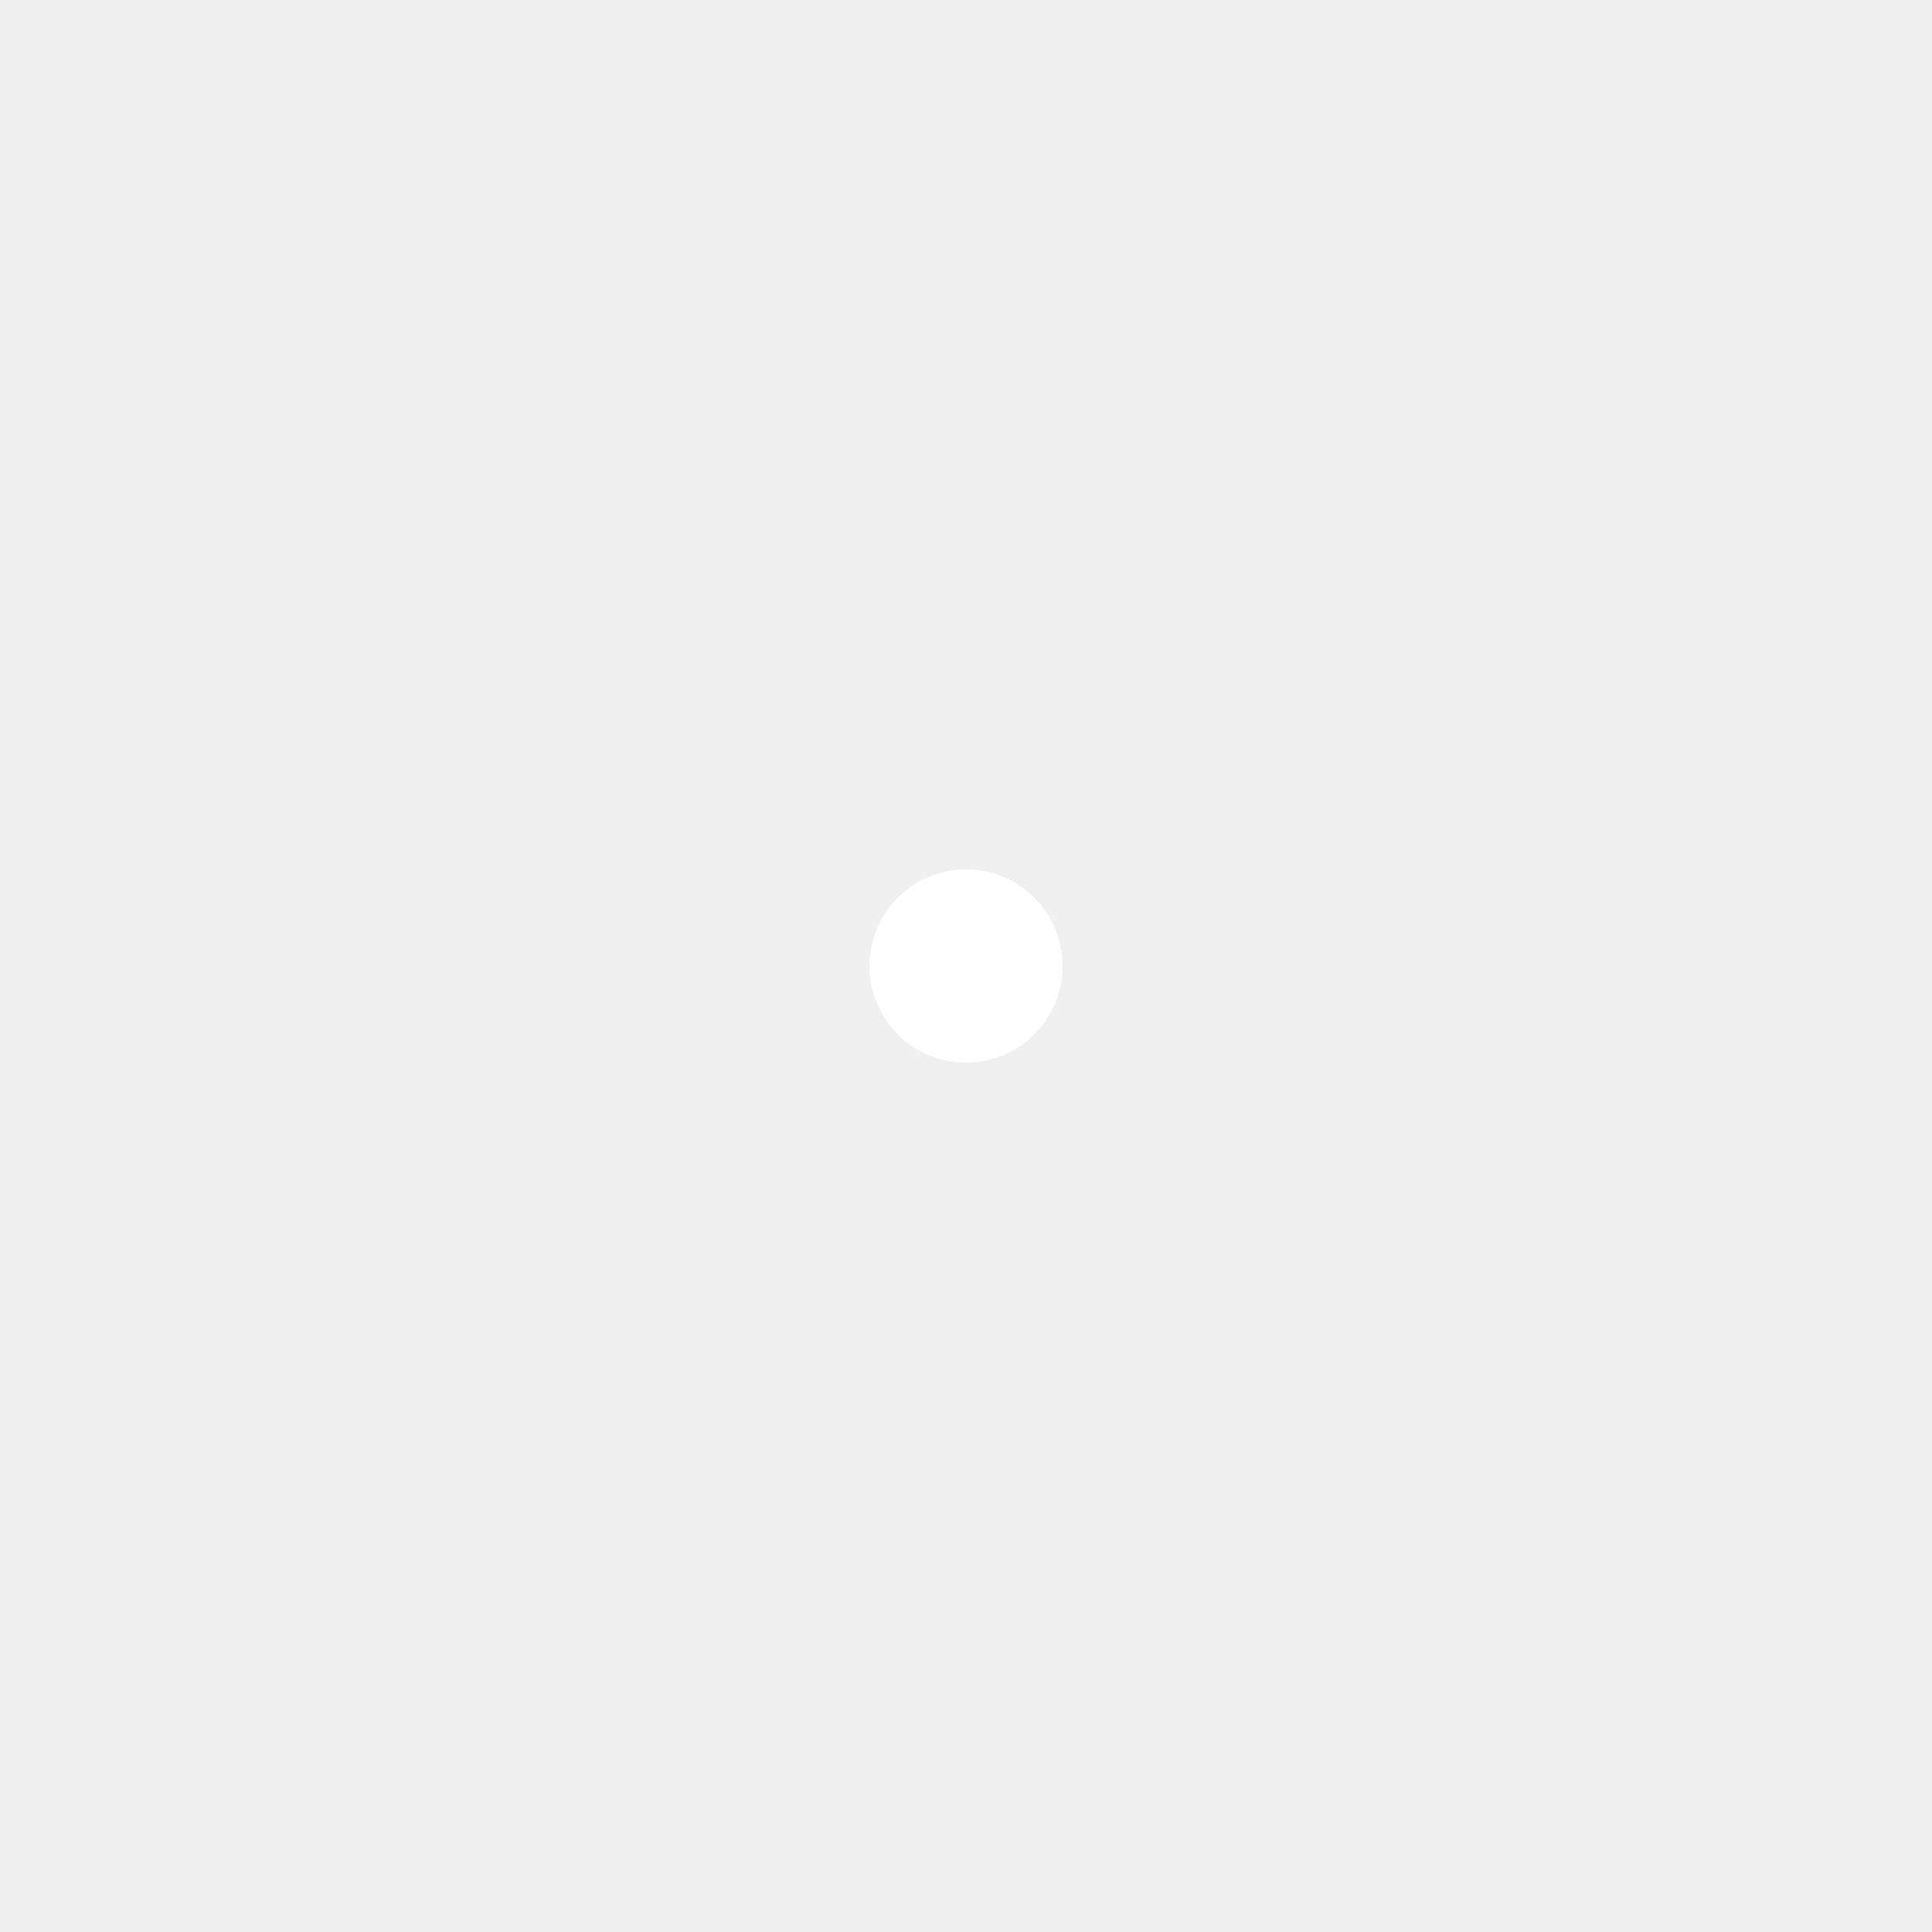
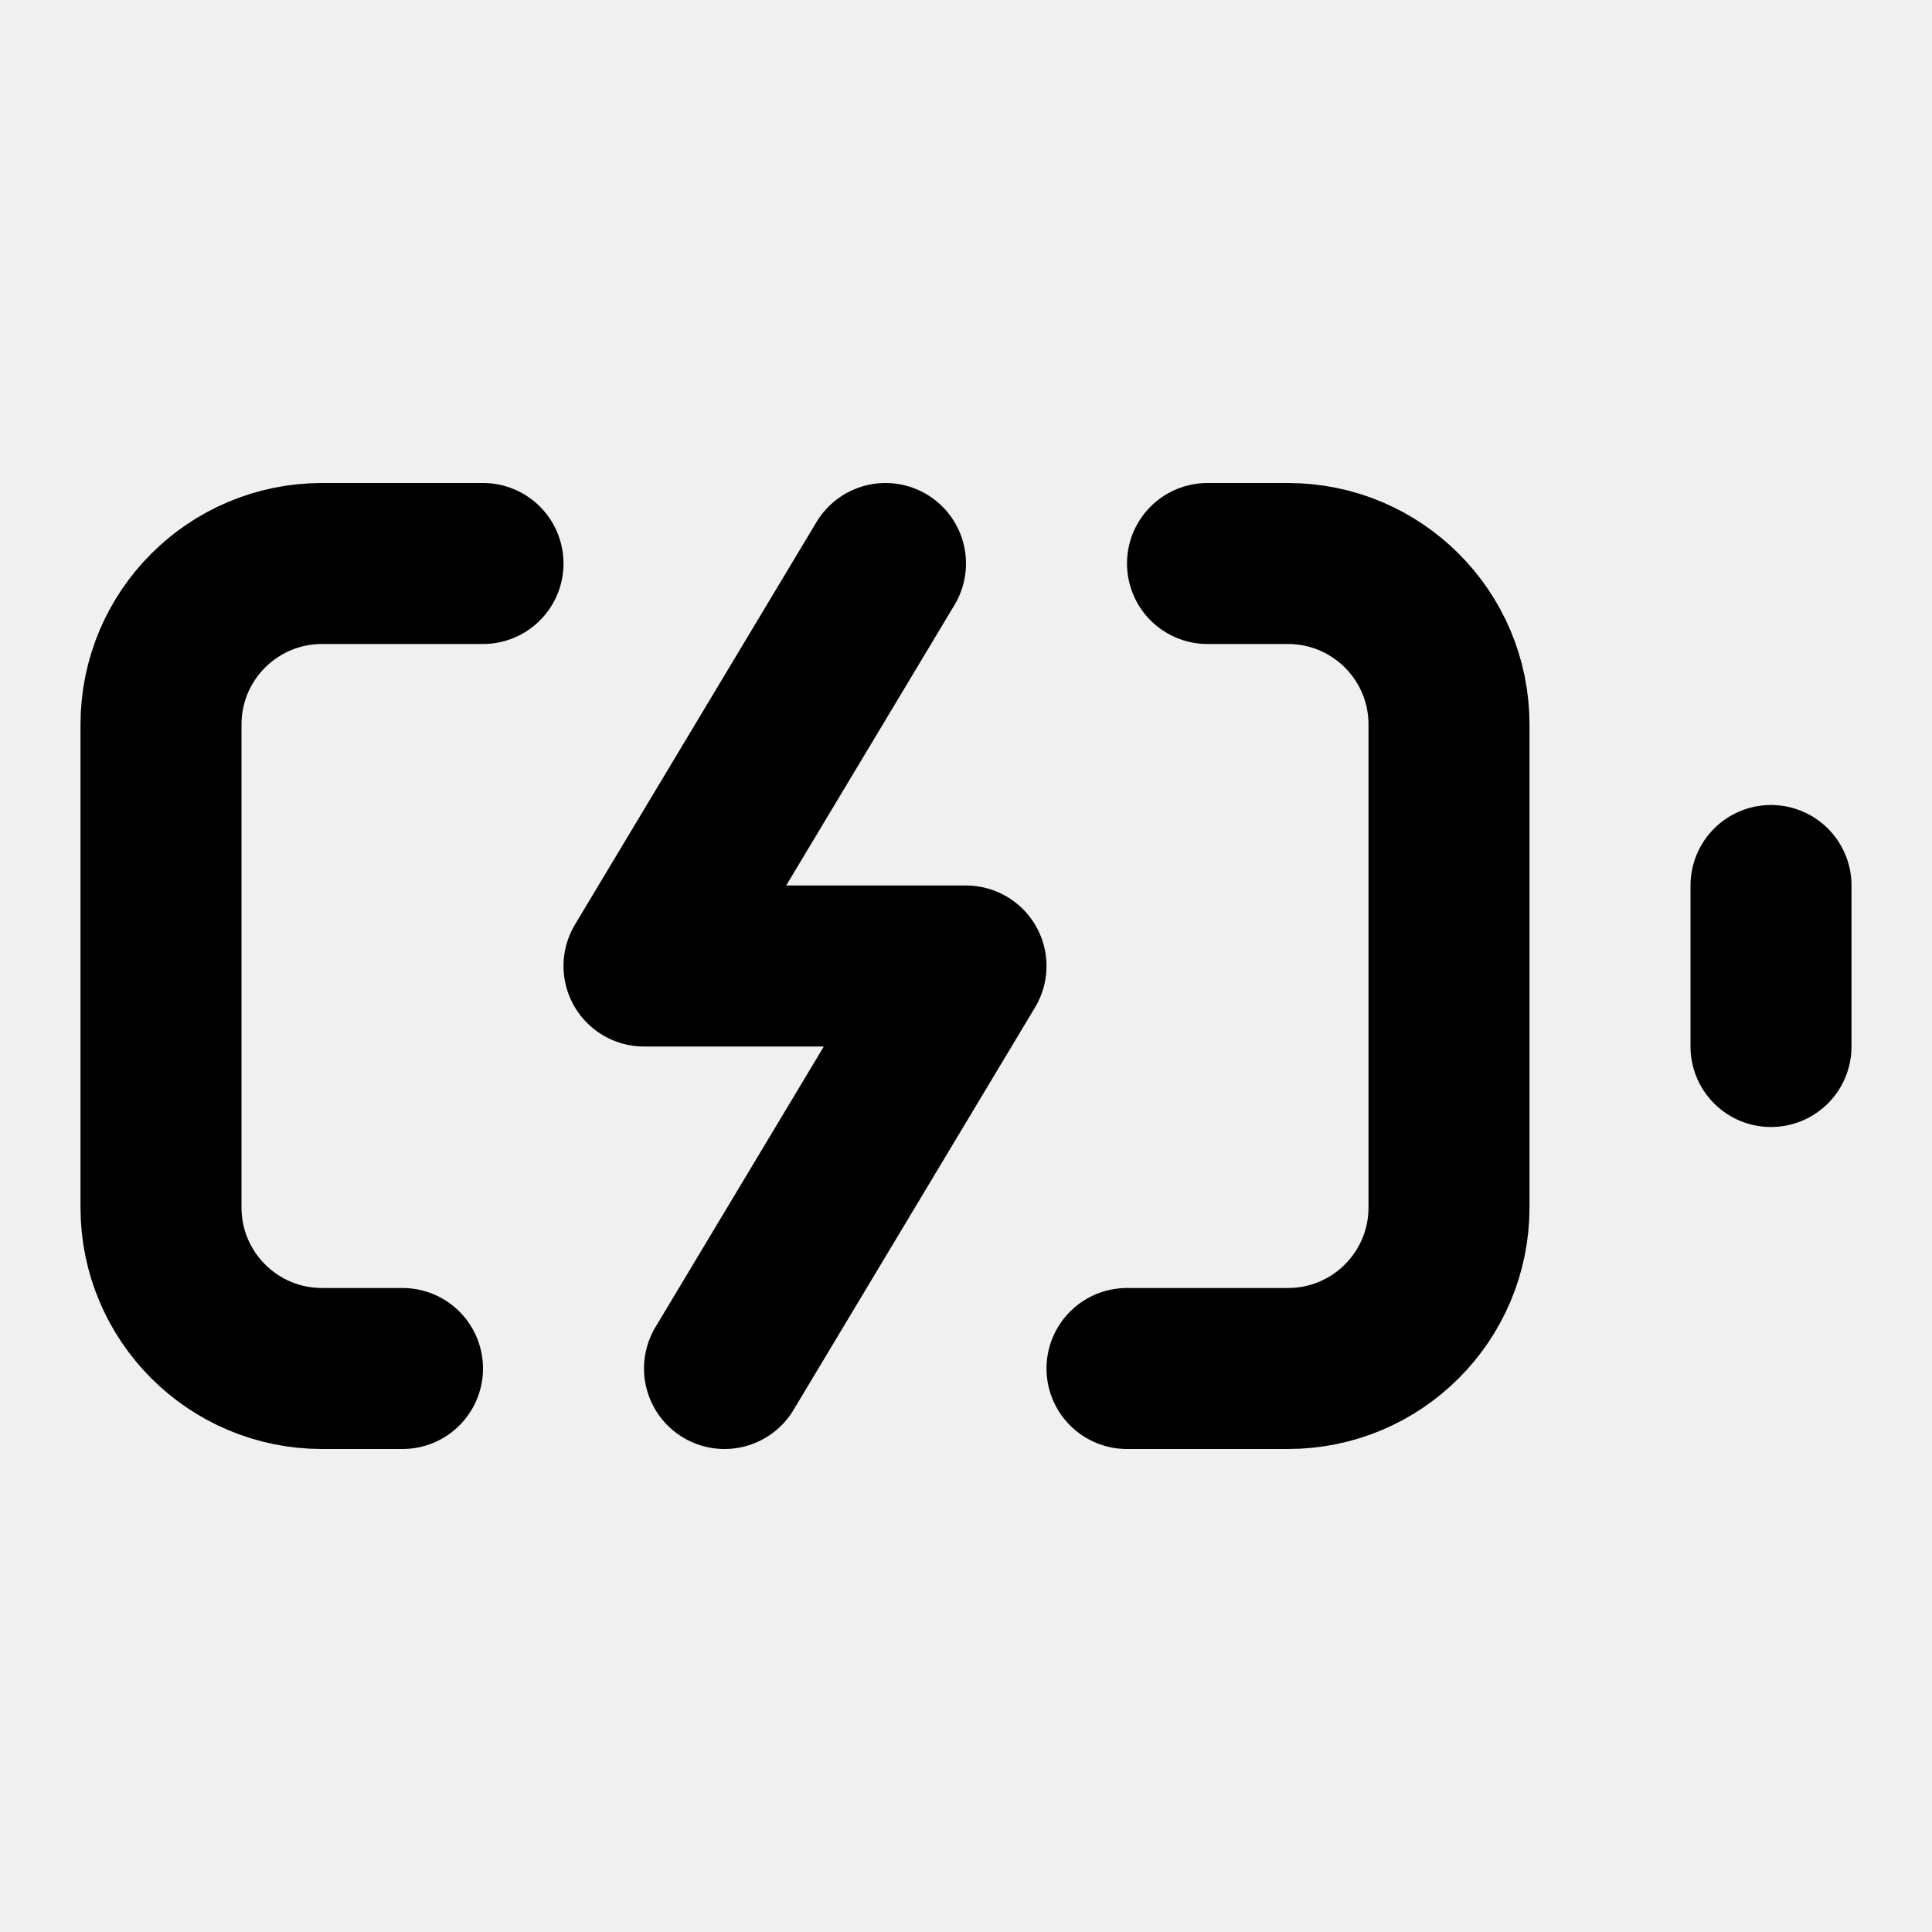
- <svg xmlns="http://www.w3.org/2000/svg" width="200" height="200" viewBox="0 0 200 200">
-   <path d="M100 20 L70 100 L130 100 L100 180 L130 100 L70 100 Z" fill="#FFFFFF" />
-   <circle cx="100" cy="100" r="10" fill="#FFFFFF" />
+ <svg xmlns="http://www.w3.org/2000/svg" width="24" height="24" viewBox="0 0 24 24" fill="none">
+   <path d="M15 7h1a2 2 0 0 1 2 2v6a2 2 0 0 1-2 2h-2" fill="none" stroke="currentColor" stroke-width="2" stroke-linecap="round" stroke-linejoin="round" />
+   <path d="M6 7H4a2 2 0 0 0-2 2v6a2 2 0 0 0 2 2h1" fill="none" stroke="currentColor" stroke-width="2" stroke-linecap="round" stroke-linejoin="round" />
+   <path d="m11 7-3 5h4l-3 5" fill="none" stroke="currentColor" stroke-width="2" stroke-linecap="round" stroke-linejoin="round" />
+   <line x1="22" x2="22" y1="11" y2="13" stroke="currentColor" stroke-width="2" stroke-linecap="round" stroke-linejoin="round" />
</svg>
